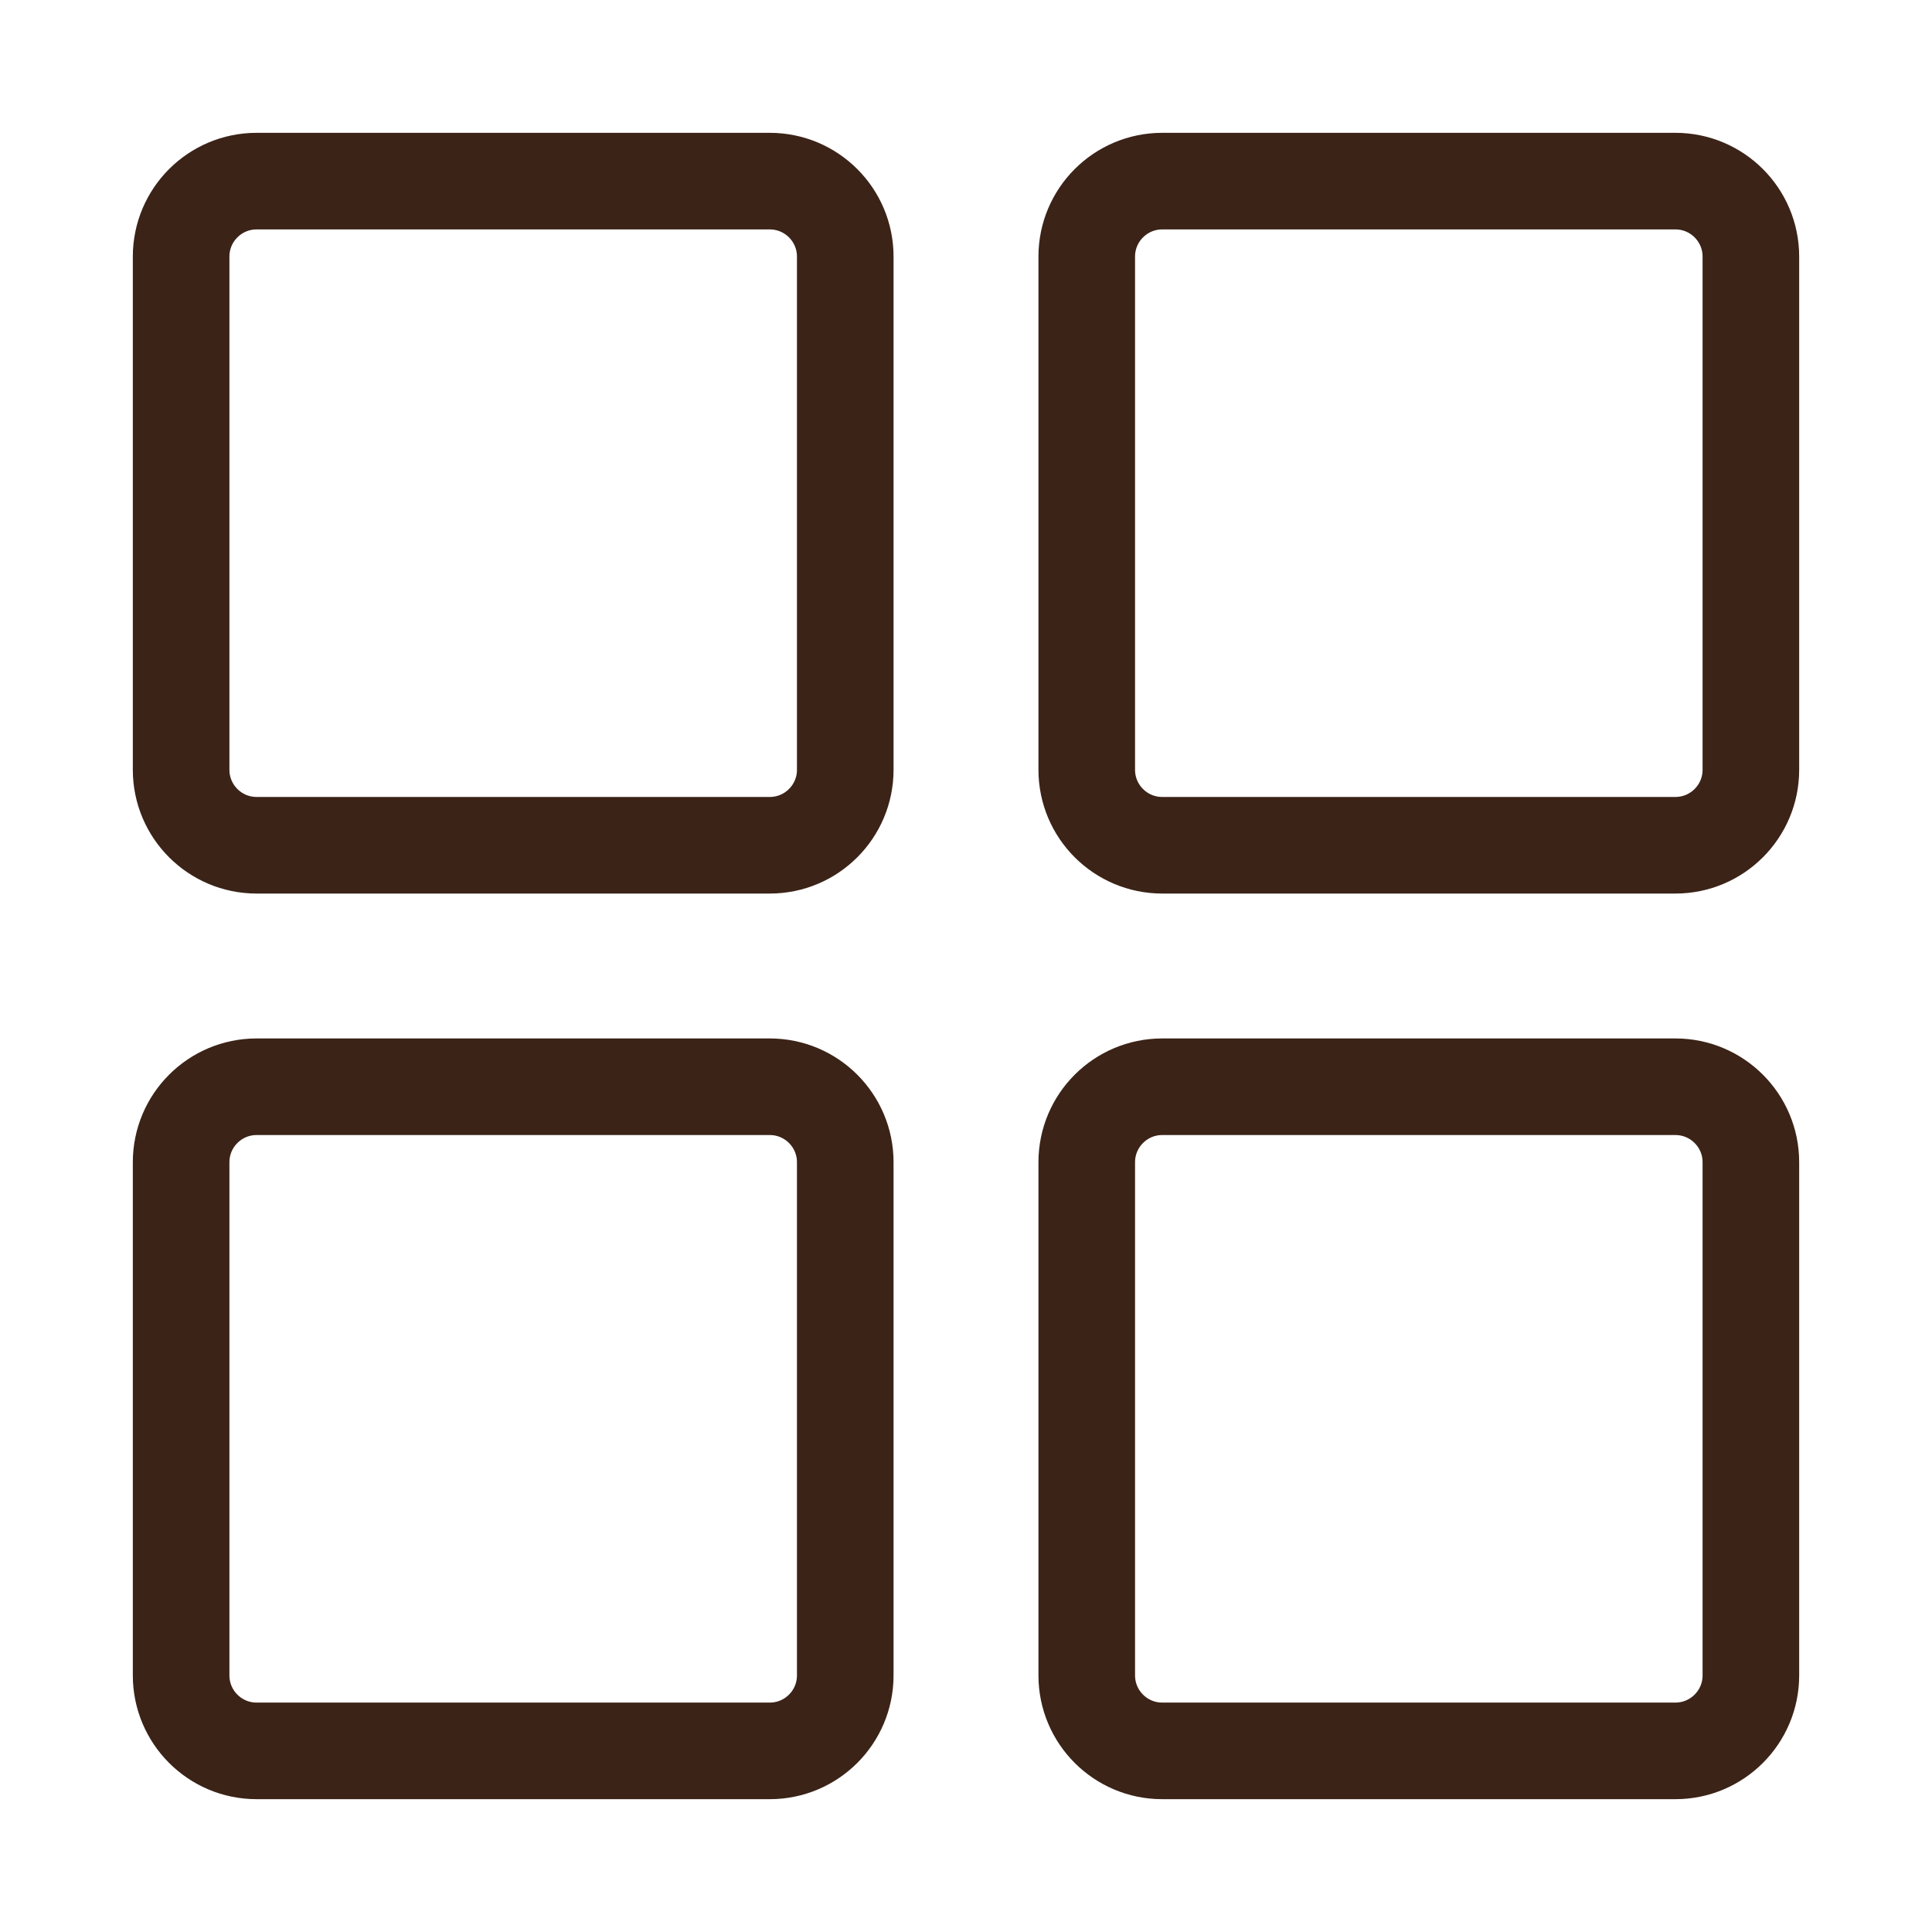
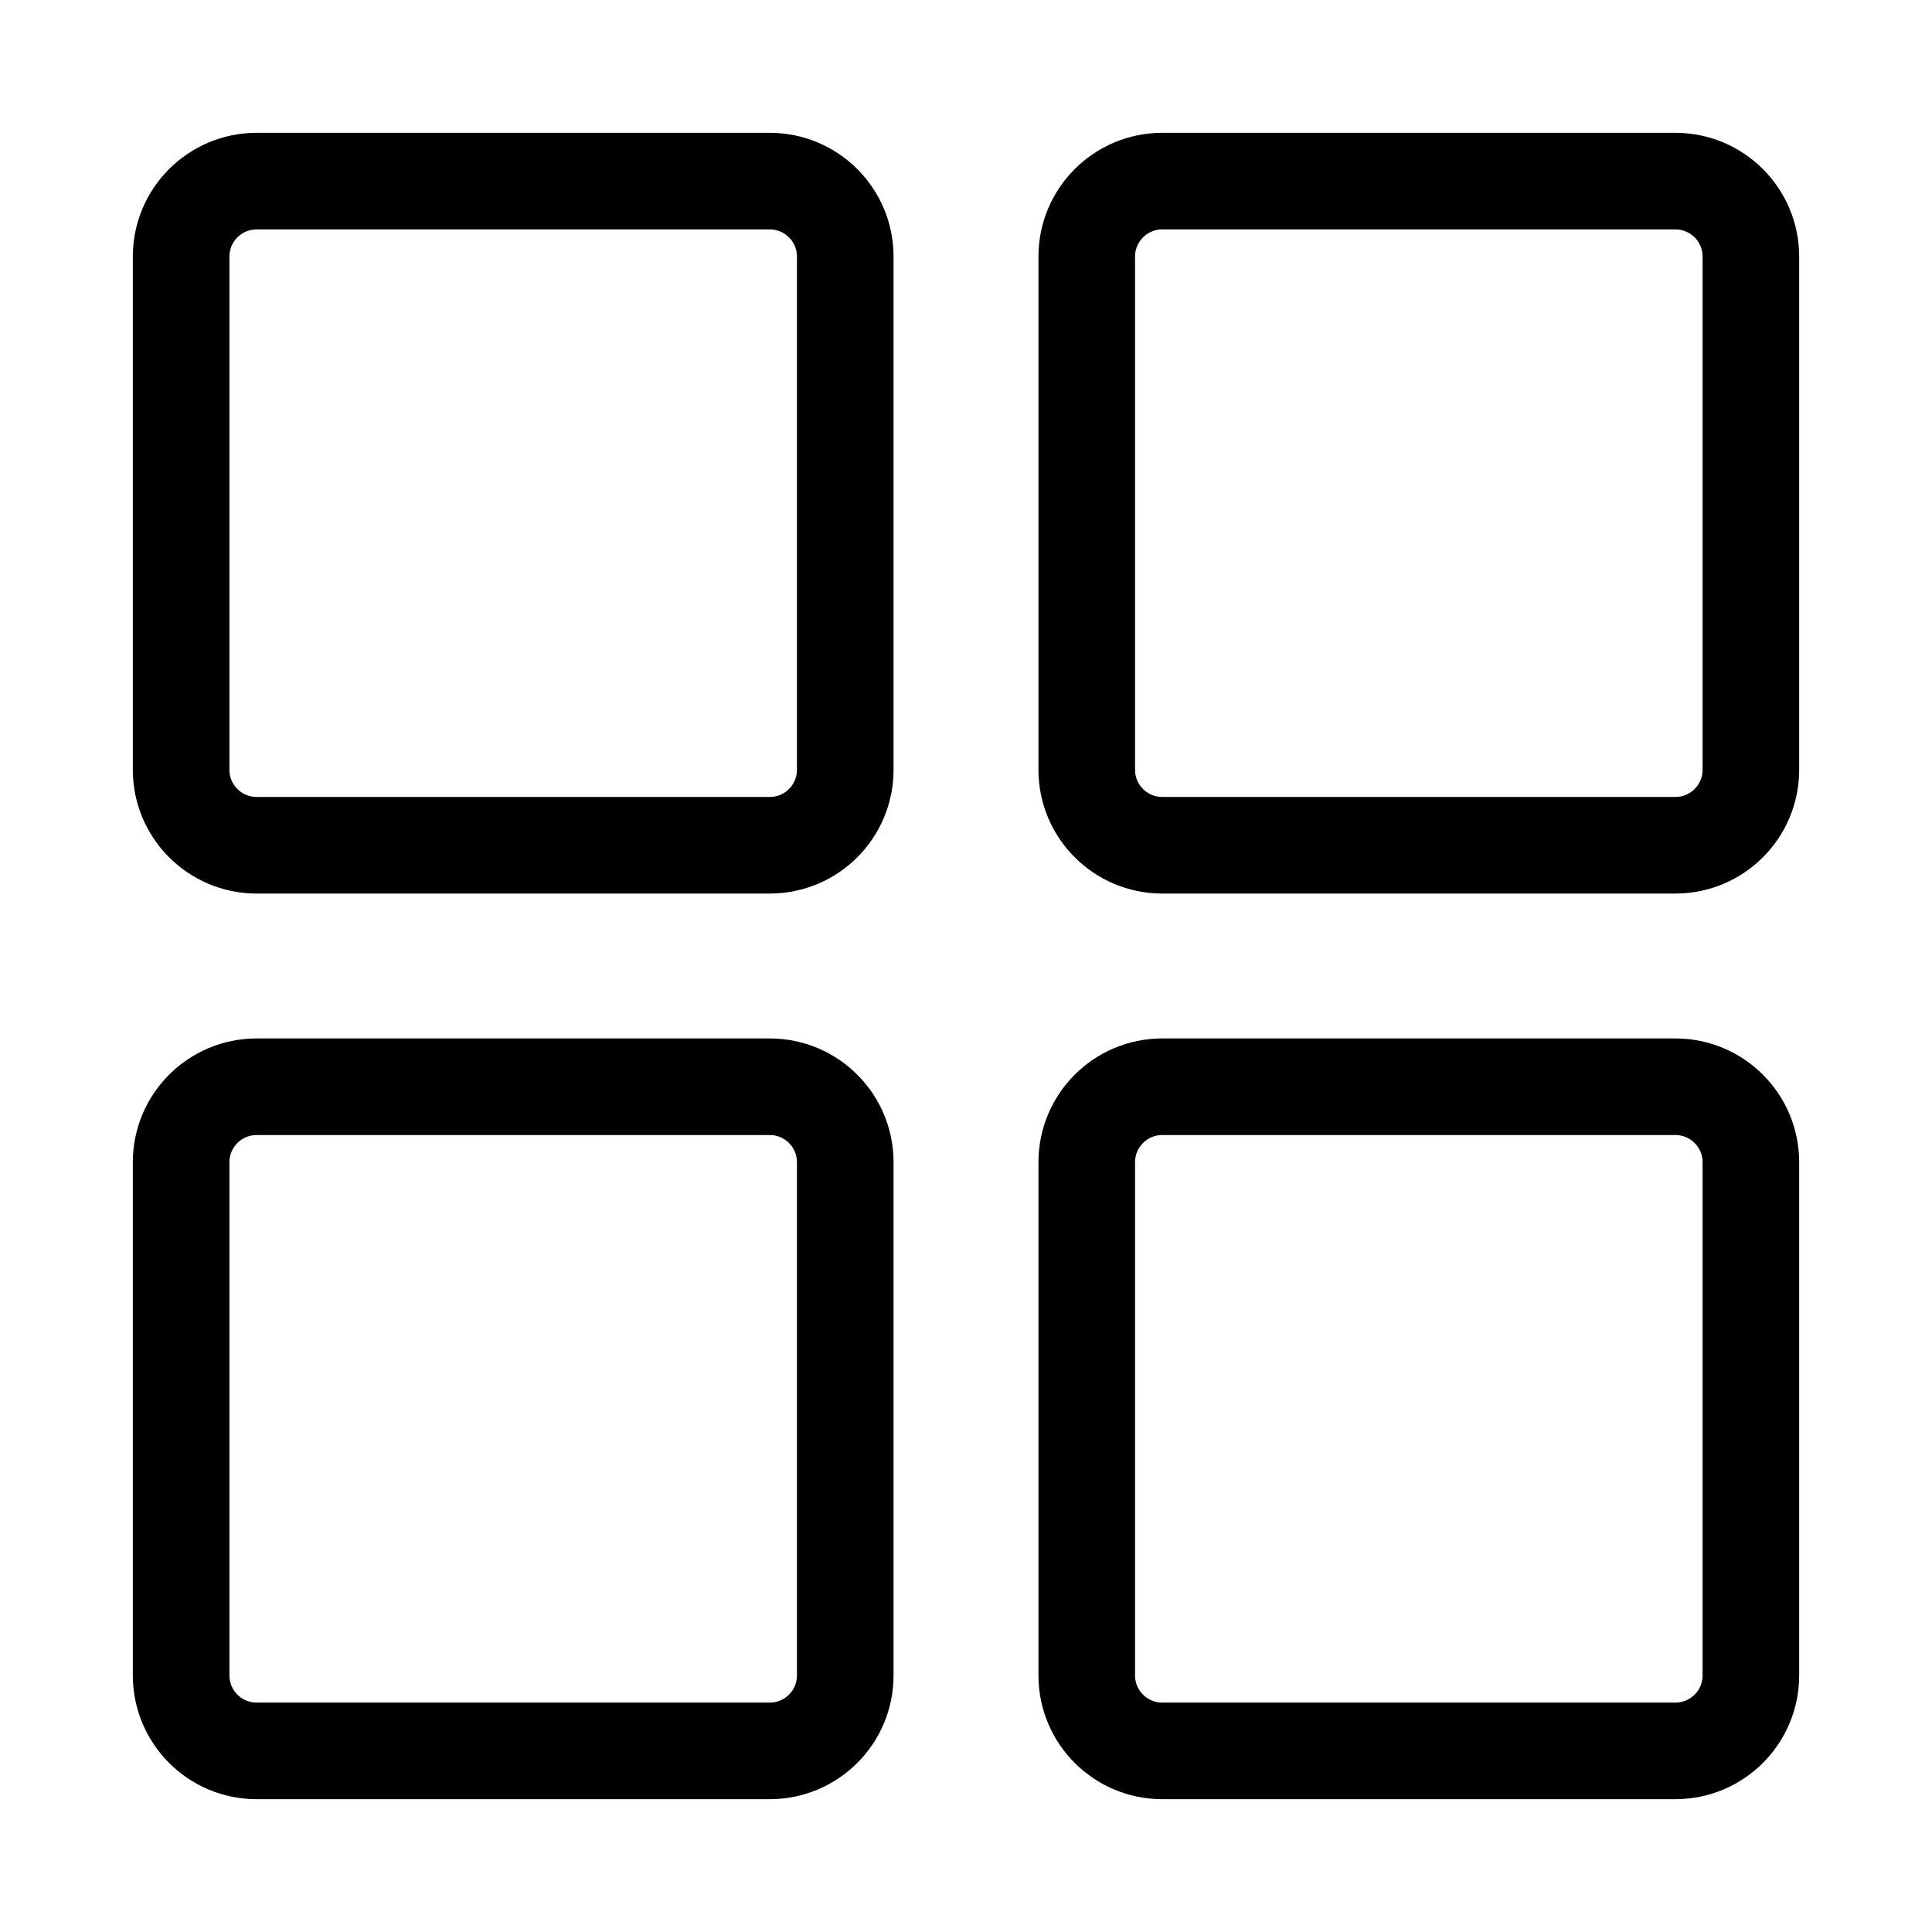
<svg xmlns="http://www.w3.org/2000/svg" width="40" height="40" viewBox="0 0 40 40" fill="none">
-   <path d="M15.938 3.75H5.312C4.45 3.75 3.75 4.45 3.75 5.312V15.938C3.75 16.8 4.45 17.5 5.312 17.5H15.938C16.8 17.5 17.5 16.8 17.5 15.938V5.312C17.5 4.45 16.8 3.75 15.938 3.75Z" stroke="#3B2317" stroke-width="2" stroke-linecap="round" stroke-linejoin="round" />
-   <path d="M34.688 3.75H24.062C23.2 3.75 22.5 4.45 22.5 5.312V15.938C22.5 16.8 23.2 17.5 24.062 17.5H34.688C35.55 17.5 36.25 16.8 36.25 15.938V5.312C36.25 4.45 35.55 3.75 34.688 3.75Z" stroke="#3B2317" stroke-width="2" stroke-linecap="round" stroke-linejoin="round" />
-   <path d="M15.938 22.5H5.312C4.45 22.5 3.75 23.2 3.75 24.062V34.688C3.75 35.55 4.45 36.25 5.312 36.25H15.938C16.8 36.25 17.5 35.55 17.5 34.688V24.062C17.5 23.2 16.8 22.5 15.938 22.5Z" stroke="#3B2317" stroke-width="2" stroke-linecap="round" stroke-linejoin="round" />
-   <path d="M34.688 22.5H24.062C23.2 22.5 22.5 23.2 22.5 24.062V34.688C22.5 35.55 23.2 36.25 24.062 36.25H34.688C35.55 36.25 36.25 35.55 36.25 34.688V24.062C36.25 23.2 35.55 22.5 34.688 22.5Z" stroke="#3B2317" stroke-width="2" stroke-linecap="round" stroke-linejoin="round" />
+   <path d="M15.938 3.75H5.312C4.45 3.75 3.75 4.45 3.75 5.312V15.938C3.75 16.8 4.45 17.5 5.312 17.5H15.938C16.8 17.5 17.5 16.8 17.5 15.938V5.312C17.5 4.45 16.8 3.75 15.938 3.75Z" stroke="currentColor" stroke-width="2" stroke-linecap="round" stroke-linejoin="round" />
+   <path d="M34.688 3.75H24.062C23.2 3.75 22.5 4.45 22.5 5.312V15.938C22.5 16.8 23.2 17.5 24.062 17.5H34.688C35.55 17.5 36.25 16.8 36.25 15.938V5.312C36.25 4.45 35.55 3.75 34.688 3.75Z" stroke="currentColor" stroke-width="2" stroke-linecap="round" stroke-linejoin="round" />
+   <path d="M15.938 22.5H5.312C4.45 22.5 3.75 23.2 3.75 24.062V34.688C3.75 35.55 4.45 36.25 5.312 36.25H15.938C16.8 36.25 17.5 35.55 17.5 34.688V24.062C17.5 23.2 16.8 22.5 15.938 22.5Z" stroke="currentColor" stroke-width="2" stroke-linecap="round" stroke-linejoin="round" />
+   <path d="M34.688 22.5H24.062C23.2 22.5 22.5 23.2 22.5 24.062V34.688C22.5 35.55 23.2 36.25 24.062 36.25H34.688C35.55 36.25 36.25 35.55 36.25 34.688V24.062C36.25 23.2 35.55 22.5 34.688 22.5Z" stroke="currentColor" stroke-width="2" stroke-linecap="round" stroke-linejoin="round" />
</svg>
